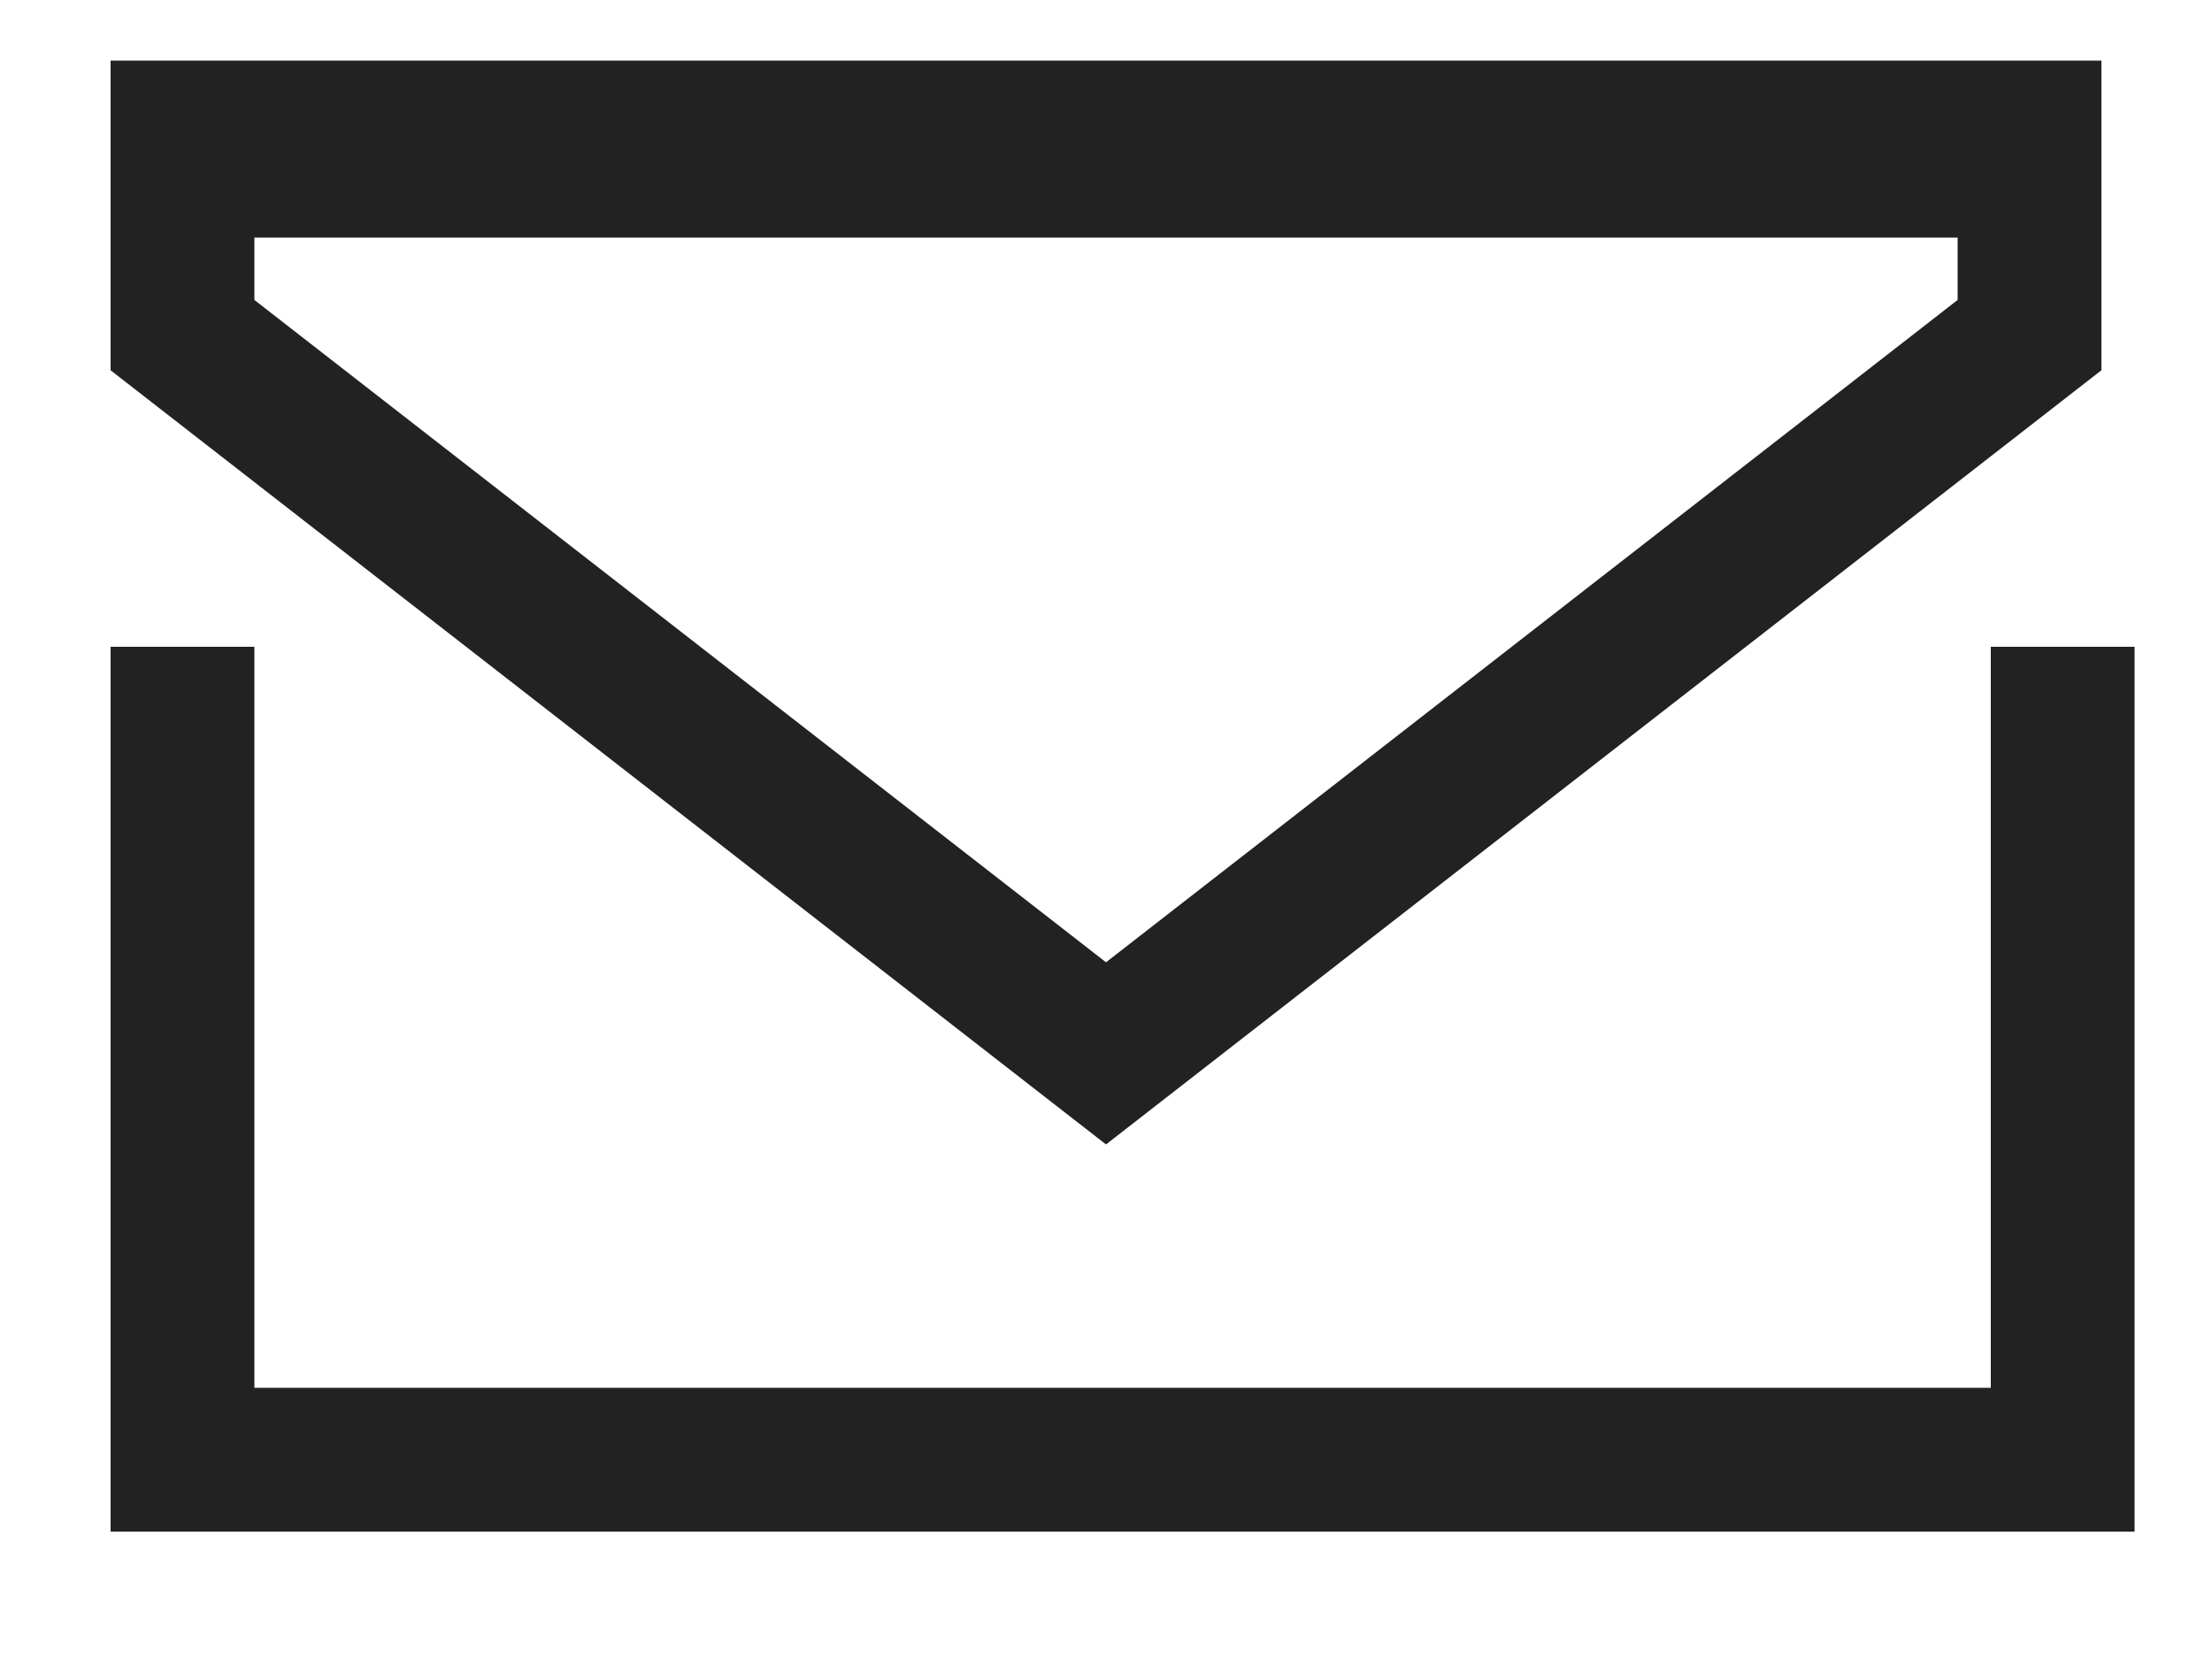
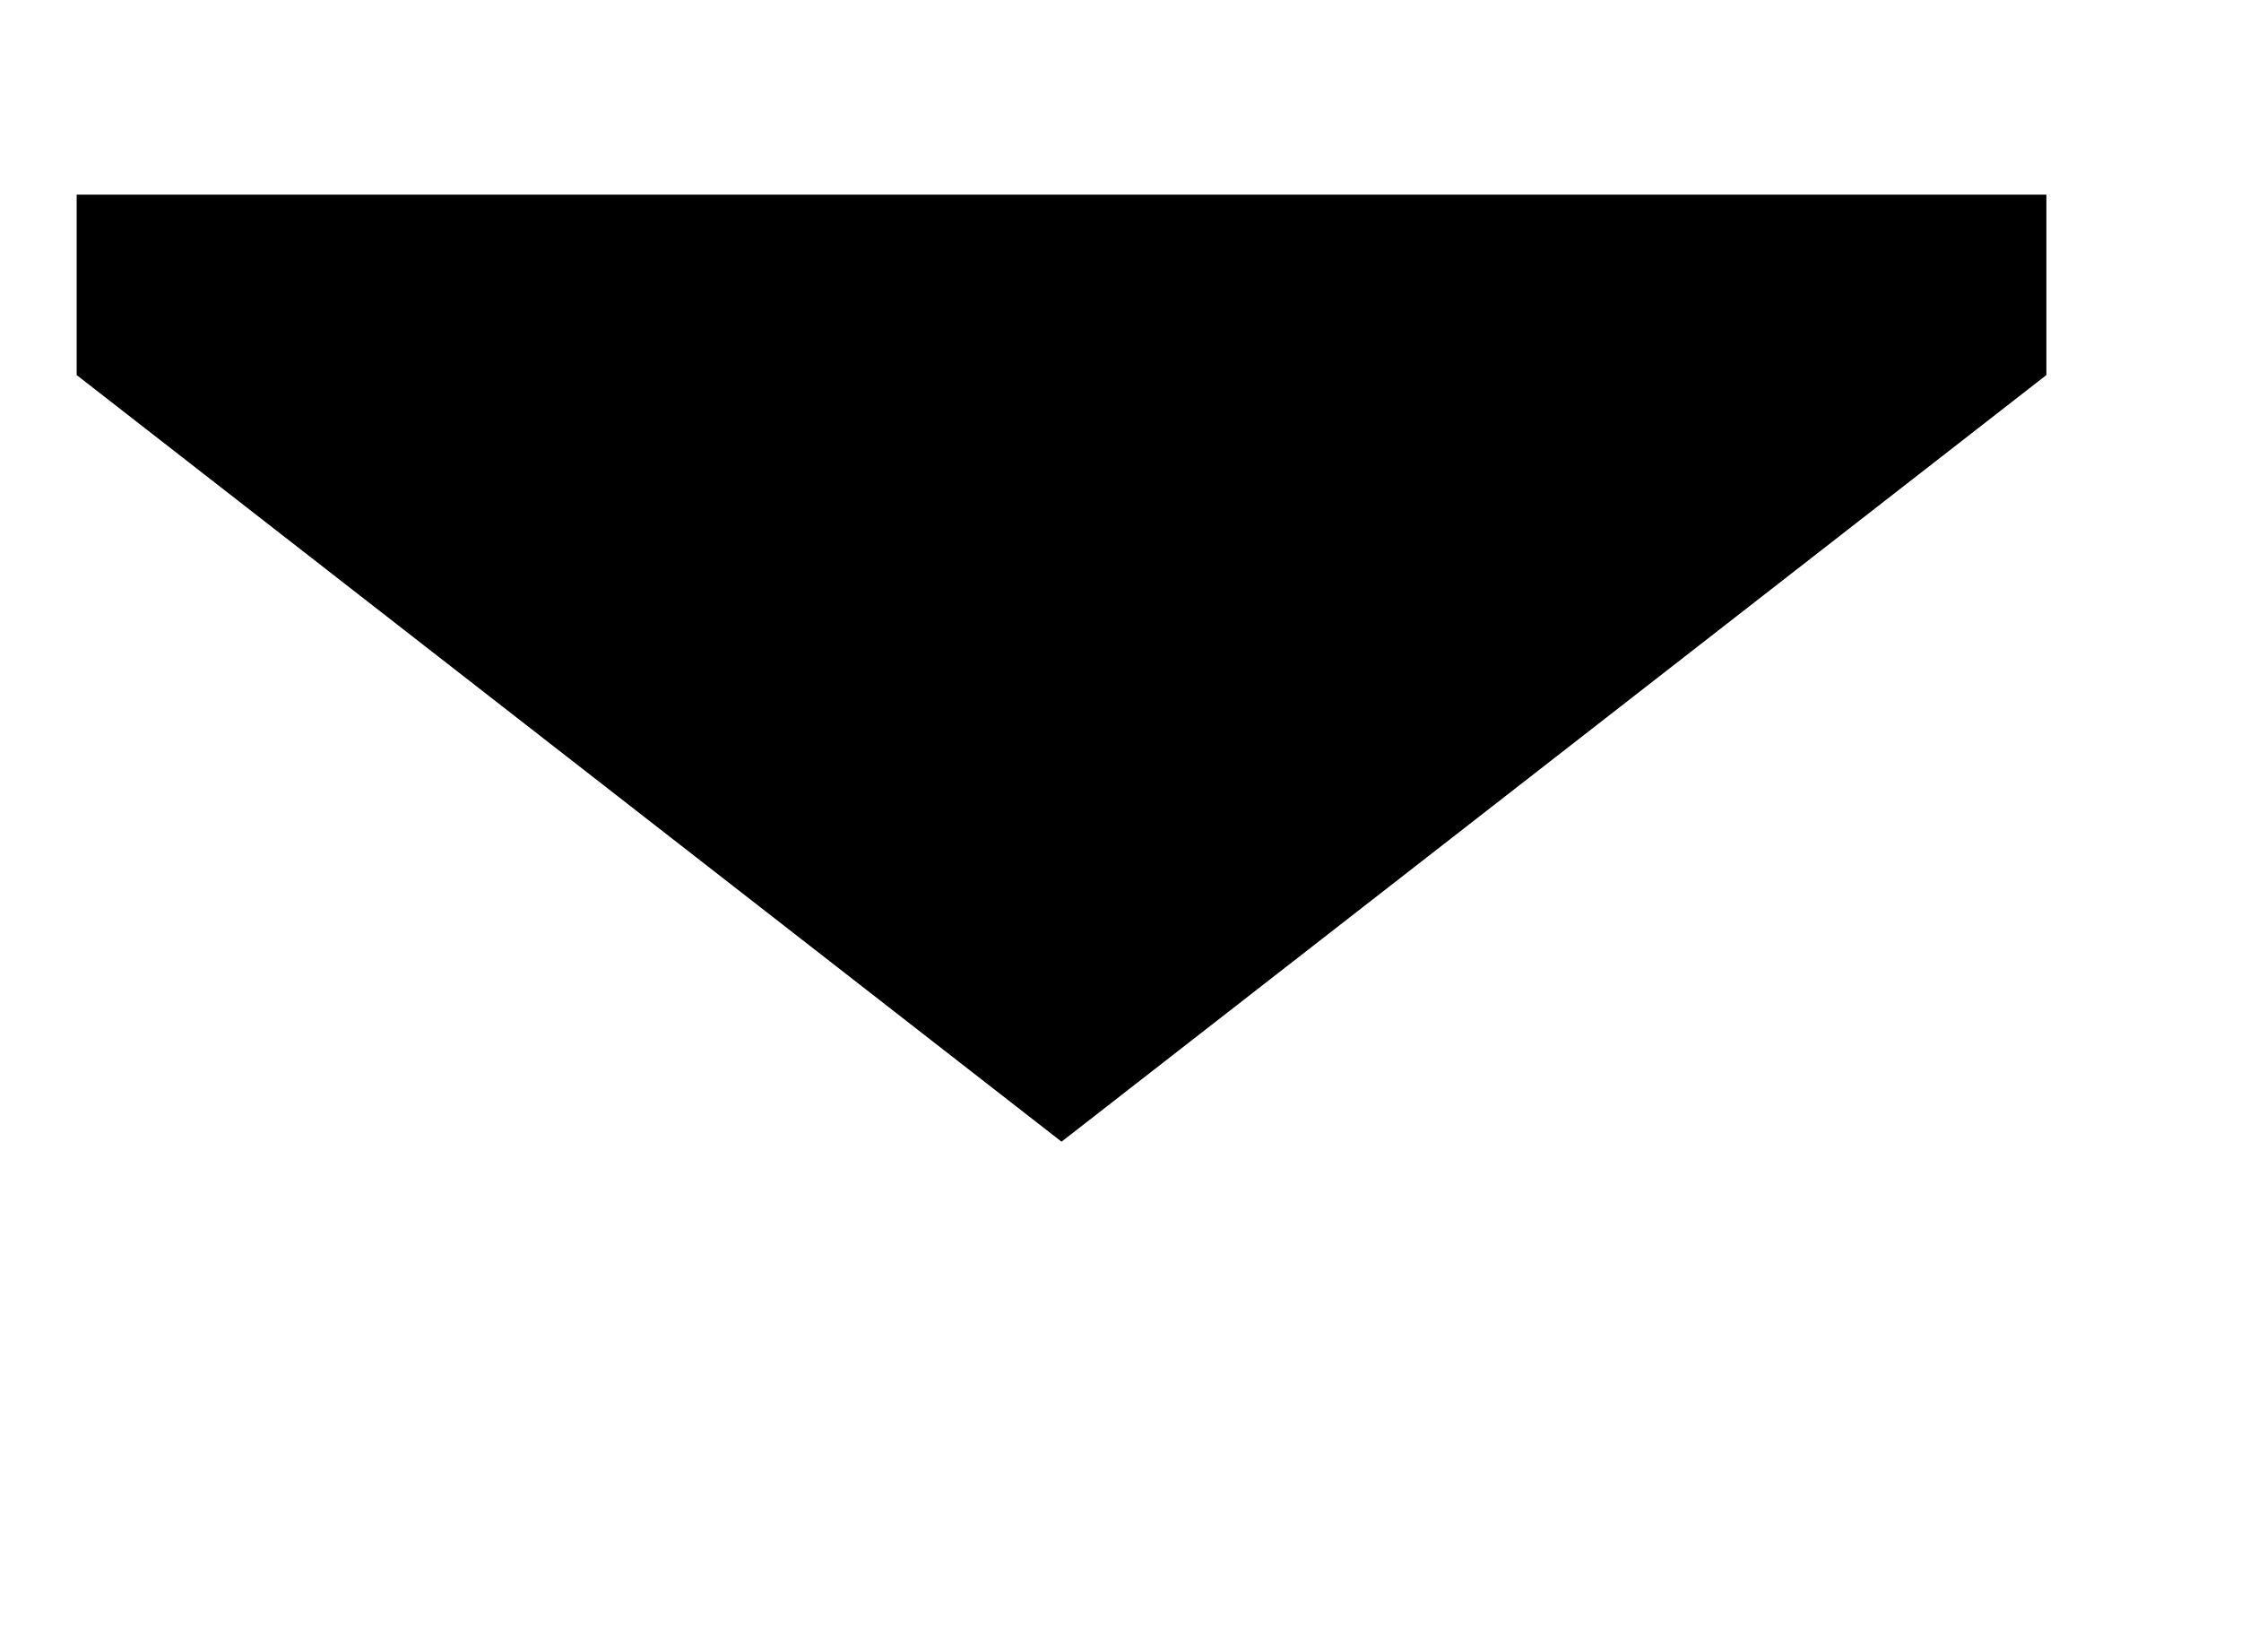
- <svg xmlns="http://www.w3.org/2000/svg" width="20" height="15" viewBox="0 0 20 15" fill="none">
-   <line x1="1.65" y1="5.848" x2="1.65" y2="13.848" stroke="#222222" stroke-width="1.3" />
-   <line x1="18.65" y1="5.848" x2="18.65" y2="13.848" stroke="#222222" stroke-width="1.3" />
-   <line x1="1" y1="13.198" x2="19" y2="13.198" stroke="#222222" stroke-width="1.3" />
-   <line x1="1" y1="1.198" x2="19" y2="1.198" stroke="#222222" stroke-width="1.3" />
-   <path d="M18.35 3.03L10 9.524L1.65 3.03V1.498H4.5L10 1.498H15H18.35V3.03Z" stroke="#222222" stroke-width="1.3" />
+ <svg xmlns="http://www.w3.org/2000/svg" width="19" height="14" viewBox="0 0 19 14">
+   <path stroke-width="1.3" d="M.65 6v8M17.65 6v8M0 13.35h18M0 1.35h18M17.35 3.18 9 9.68.65 3.18V1.65h16.7v1.53Z" />
</svg>
